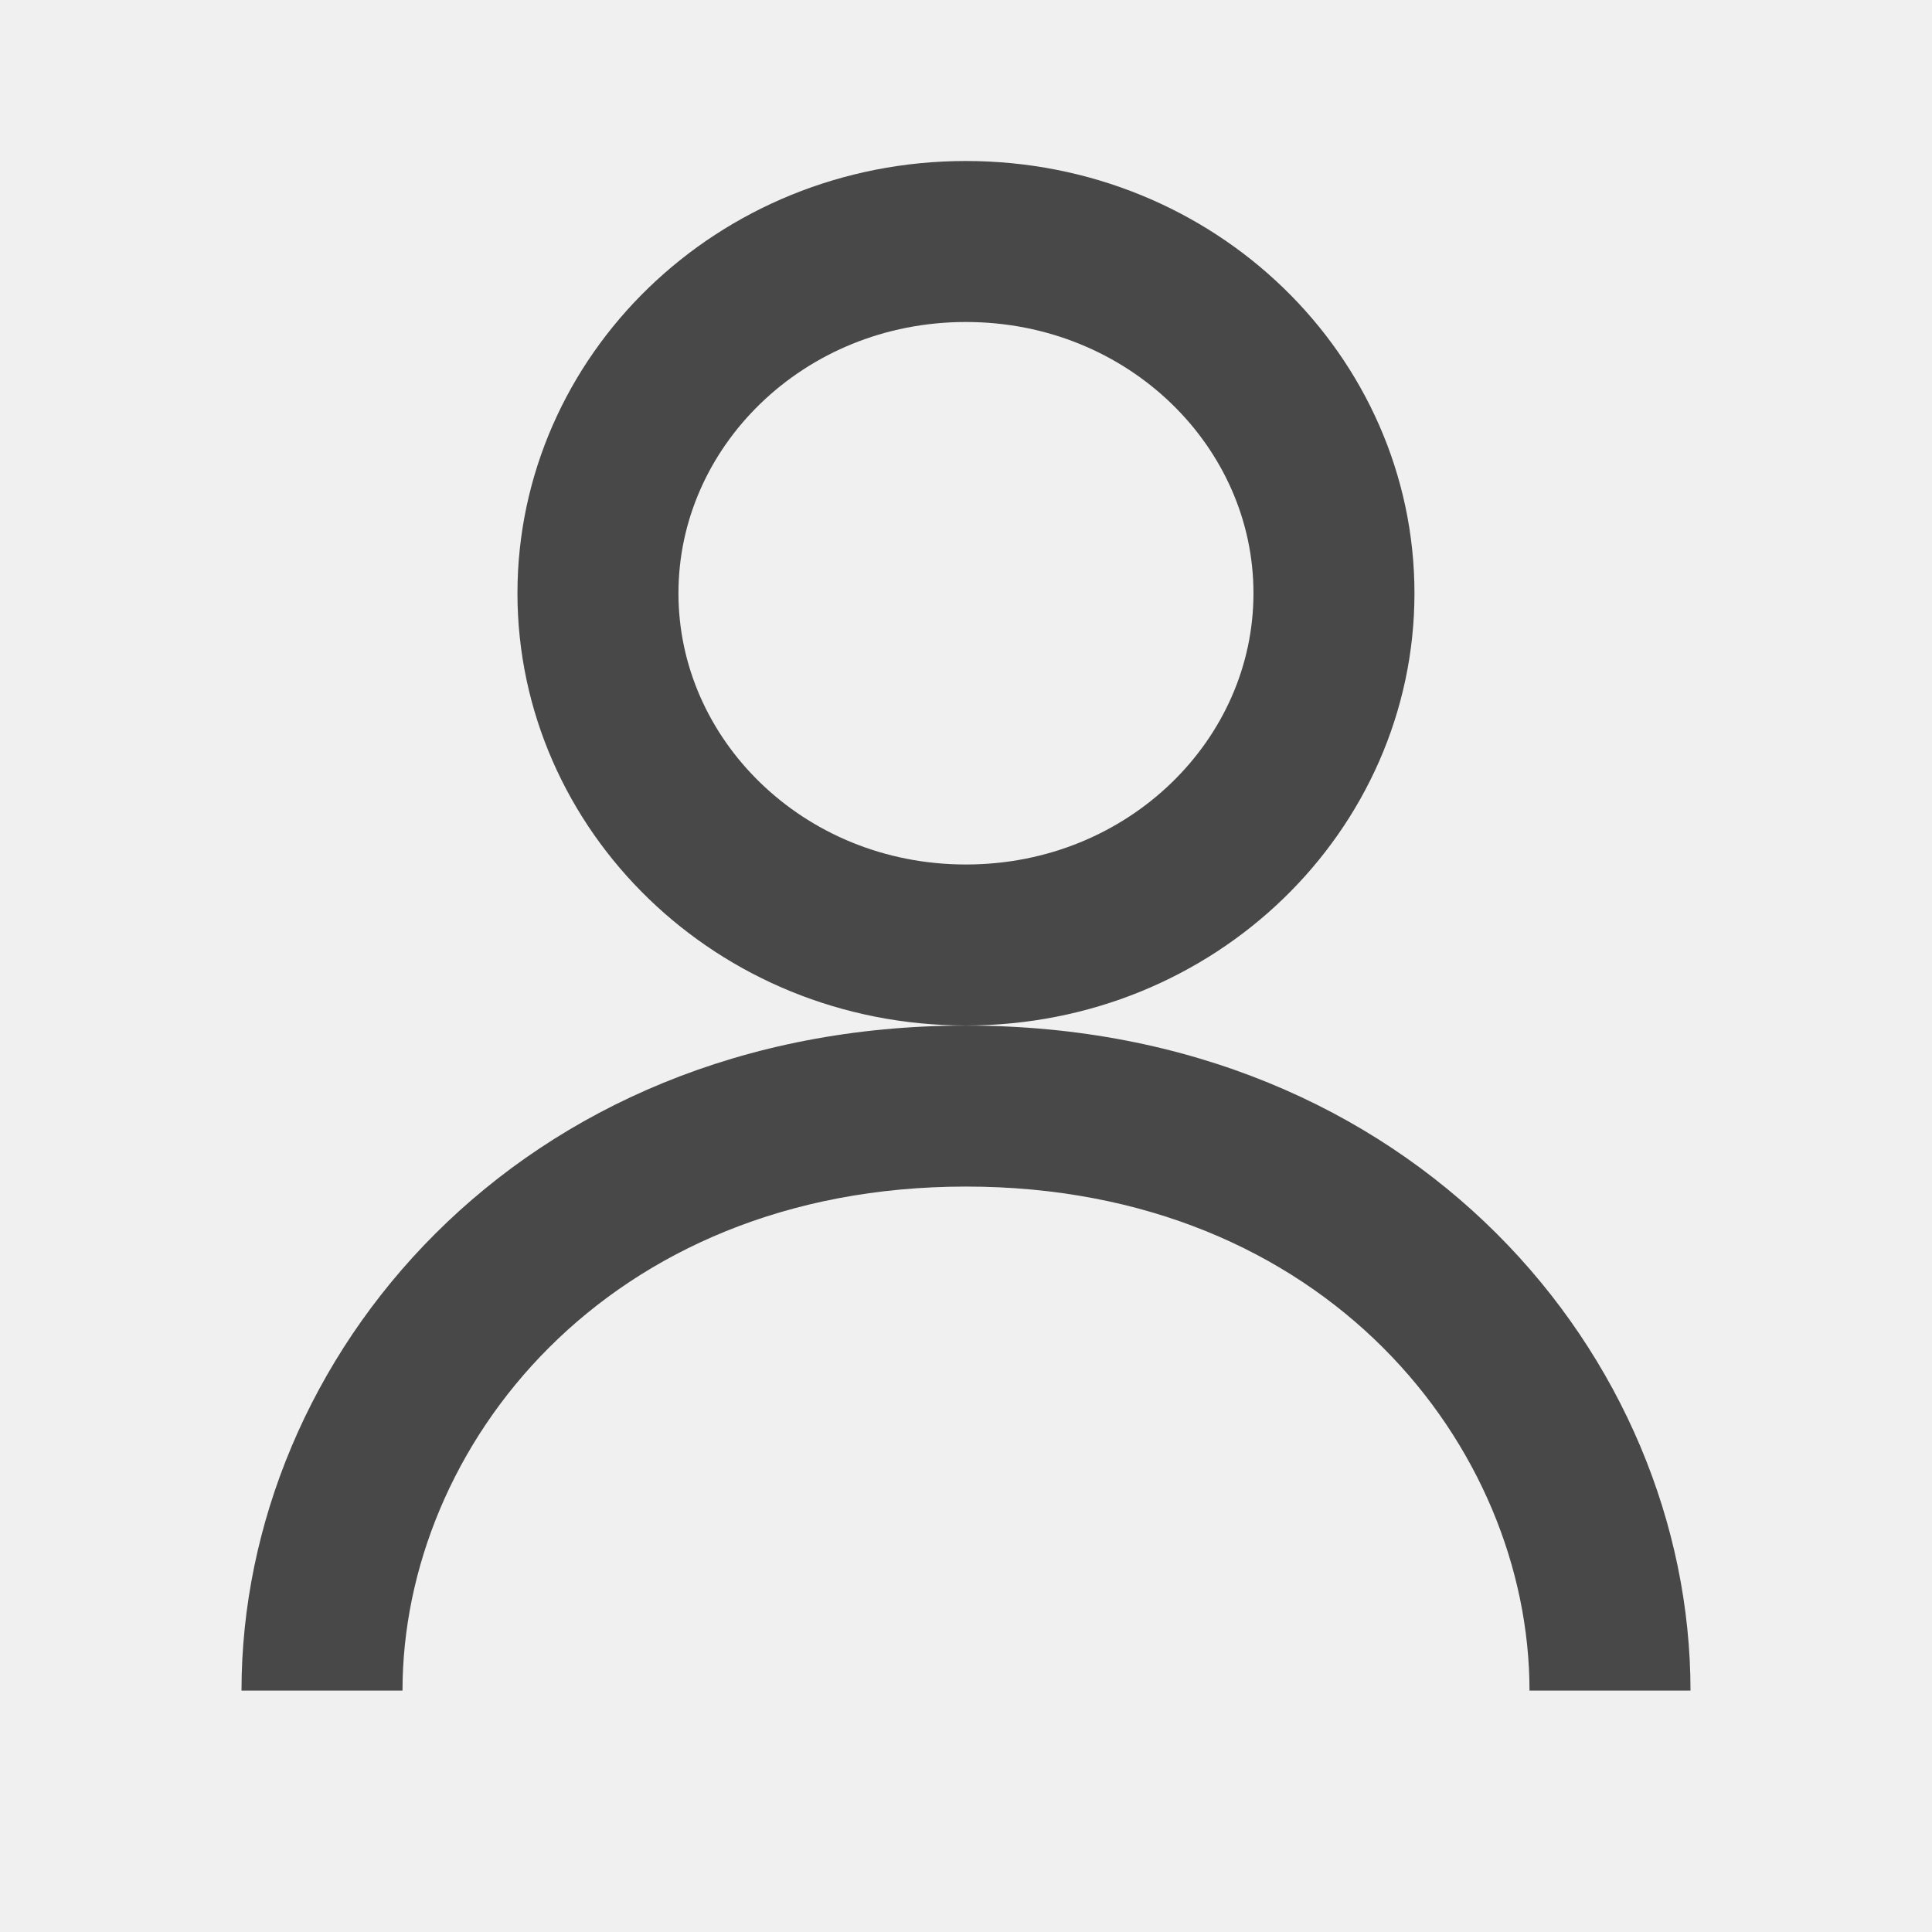
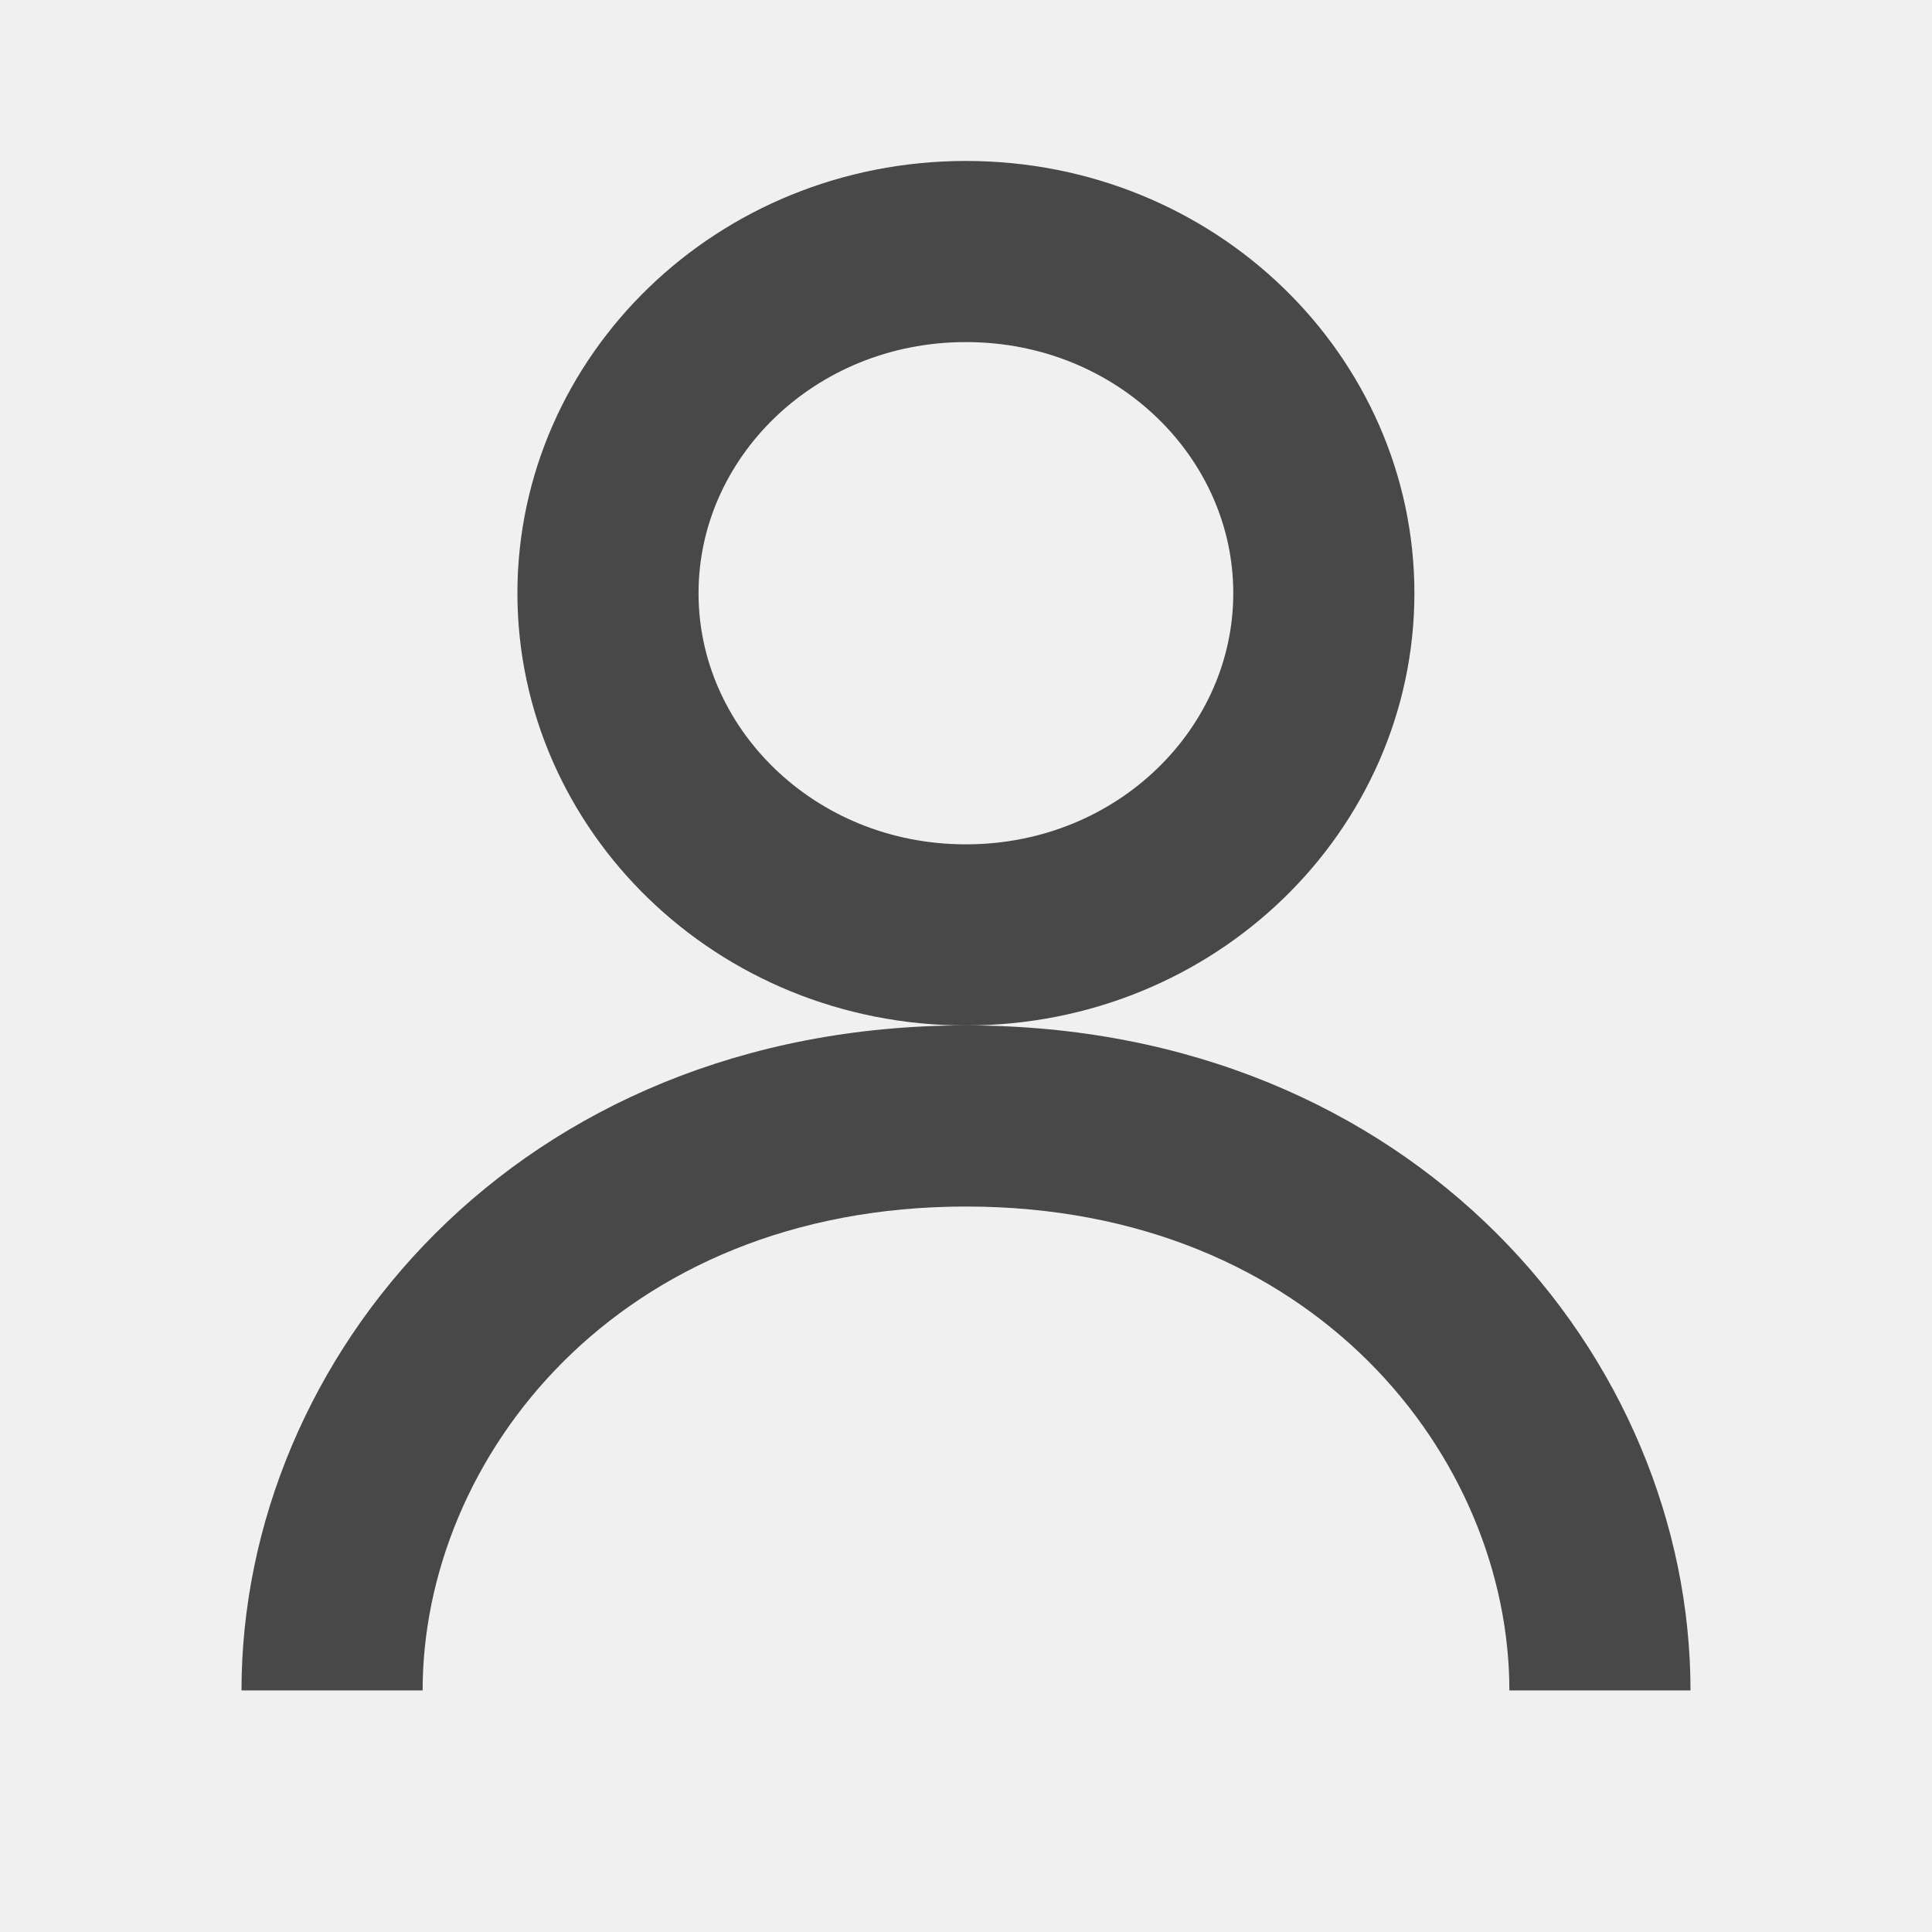
- <svg xmlns="http://www.w3.org/2000/svg" width="25" height="25" viewBox="0 0 24 24" fill="none">
-   <path d="M16.571 7.369C16.571 9.748 14.559 11.739 11.999 11.739C9.439 11.739 7.428 9.748 7.428 7.369C7.428 4.991 9.439 3 11.999 3C14.559 3 16.571 4.991 16.571 7.369Z" stroke="#484848" stroke-width="2" stroke-linecap="round" stroke-linejoin="round" fill="none" class="head" />
+ <svg xmlns="http://www.w3.org/2000/svg" width="32" height="32" viewBox="0 0 32 32" fill="none">
+   <path d="M21.927 9.825C21.927 12.899 19.326 15.485 15.999 15.485C12.672 15.485 10.07 12.899 10.07 9.825C10.07 6.751 12.672 4.166 15.999 4.166C19.326 4.166 21.927 6.751 21.927 9.825Z" stroke="#484848" stroke-width="3" stroke-linecap="round" stroke-linejoin="round" class="pressed" />
  <mask id="path-2-inside-1_741_8478" fill="white">
-     <path d="M3 21.001C3 16.871 6.429 12.74 12 12.74C17.571 12.74 21 16.871 21 21.001" />
+     <path d="M4 27.999C4 22.491 8.571 16.984 16 16.984C23.429 16.984 28 22.491 28 27.999" />
  </mask>
-   <path d="M1 21.001C1 22.105 1.895 23.001 3 23.001C4.105 23.001 5 22.105 5 21.001H1ZM19 21.001C19 22.105 19.895 23.001 21 23.001C22.105 23.001 23 22.105 23 21.001H19ZM5 21.001C5 17.981 7.527 14.74 12 14.74V10.74C5.33 10.74 1 15.76 1 21.001H5ZM12 14.74C16.473 14.74 19 17.981 19 21.001H23C23 15.76 18.67 10.74 12 10.74V14.74Z" fill="#484848" mask="url(#path-2-inside-1_741_8478)" />
-   <path d="M3 21.001C3 16.871 6.429 12.74 12 12.74C17.571 12.74 21 16.871 21 21.001" fill="none" class="bottom" />
+   <path d="M4 27.999C4 22.491 8.571 16.984 16 16.984C23.429 16.984 28 22.491 28 27.999" fill="none" class="pressed" />
+   <path d="M1 27.999C1 29.655 2.343 30.999 4 30.999C5.657 30.999 7 29.655 7 27.999H1ZM25 27.999C25 29.655 26.343 30.999 28 30.999C29.657 30.999 31 29.655 31 27.999H25ZM7 27.999C7 24.157 10.22 19.984 16 19.984V13.984C6.923 13.984 1 20.826 1 27.999H7ZM16 19.984C21.78 19.984 25 24.157 25 27.999H31C31 20.826 25.077 13.984 16 13.984V19.984Z" fill="#484848" mask="url(#path-2-inside-1_741_8478)" />
</svg>
